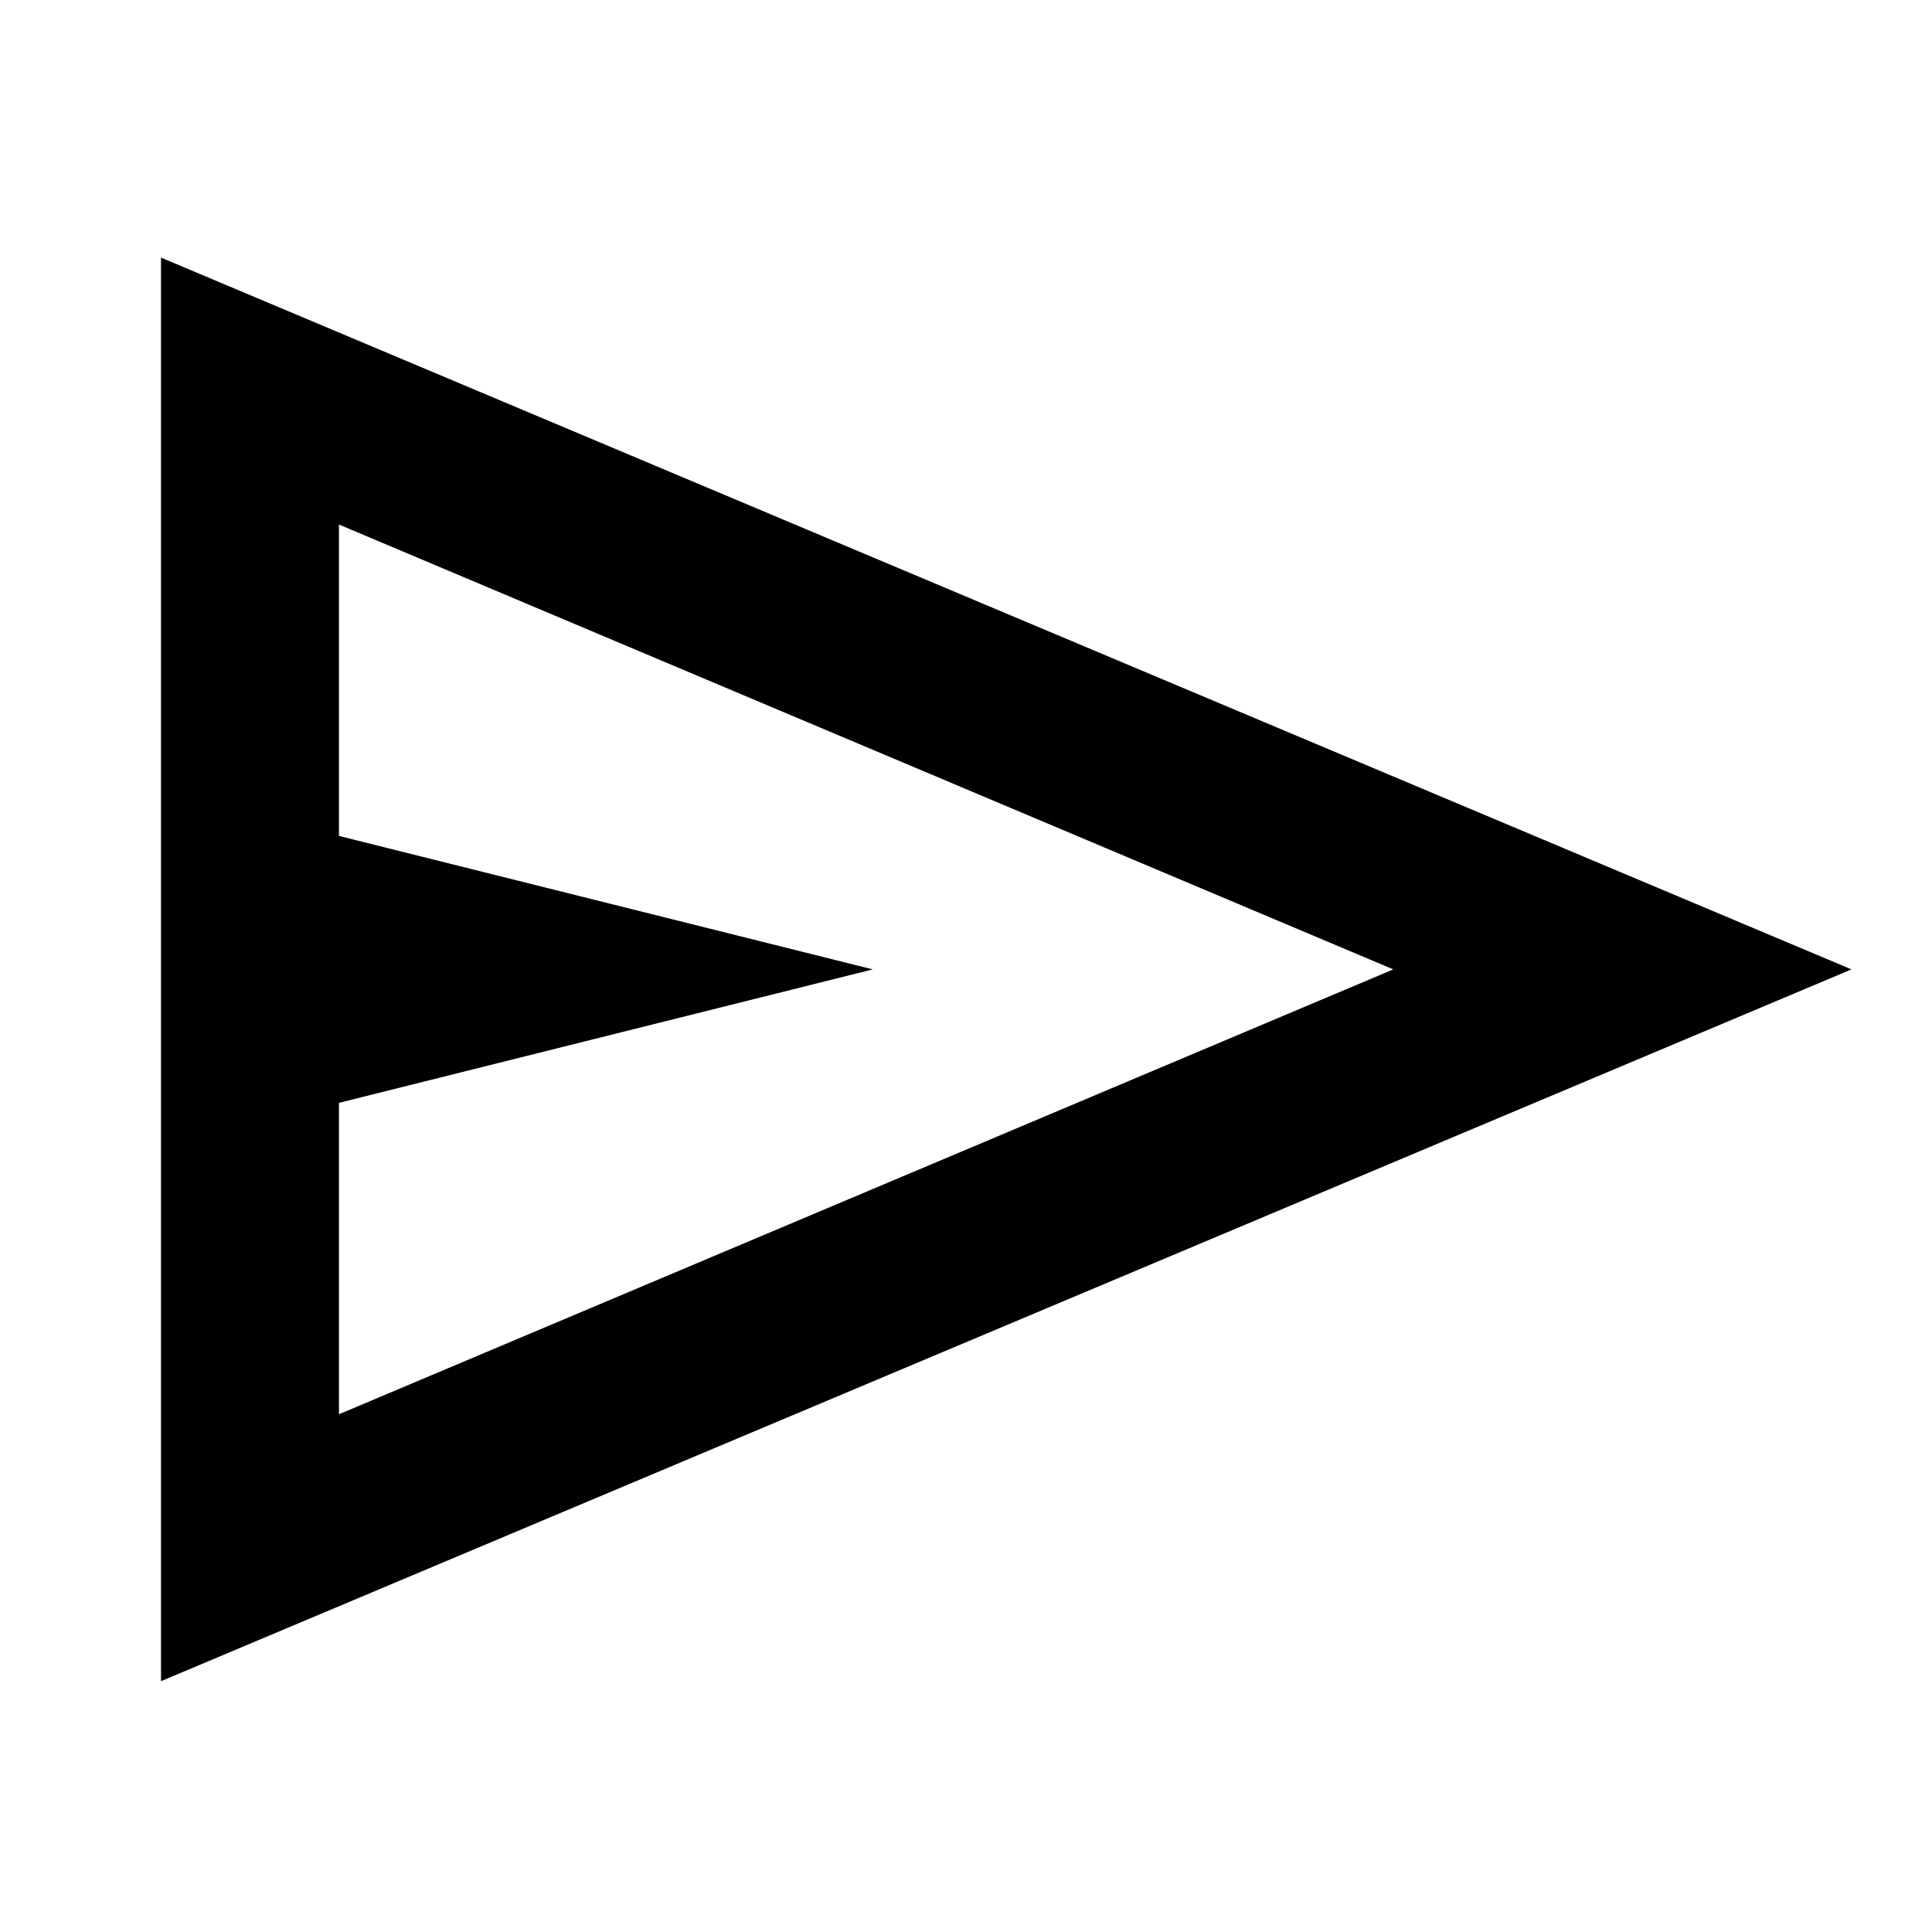
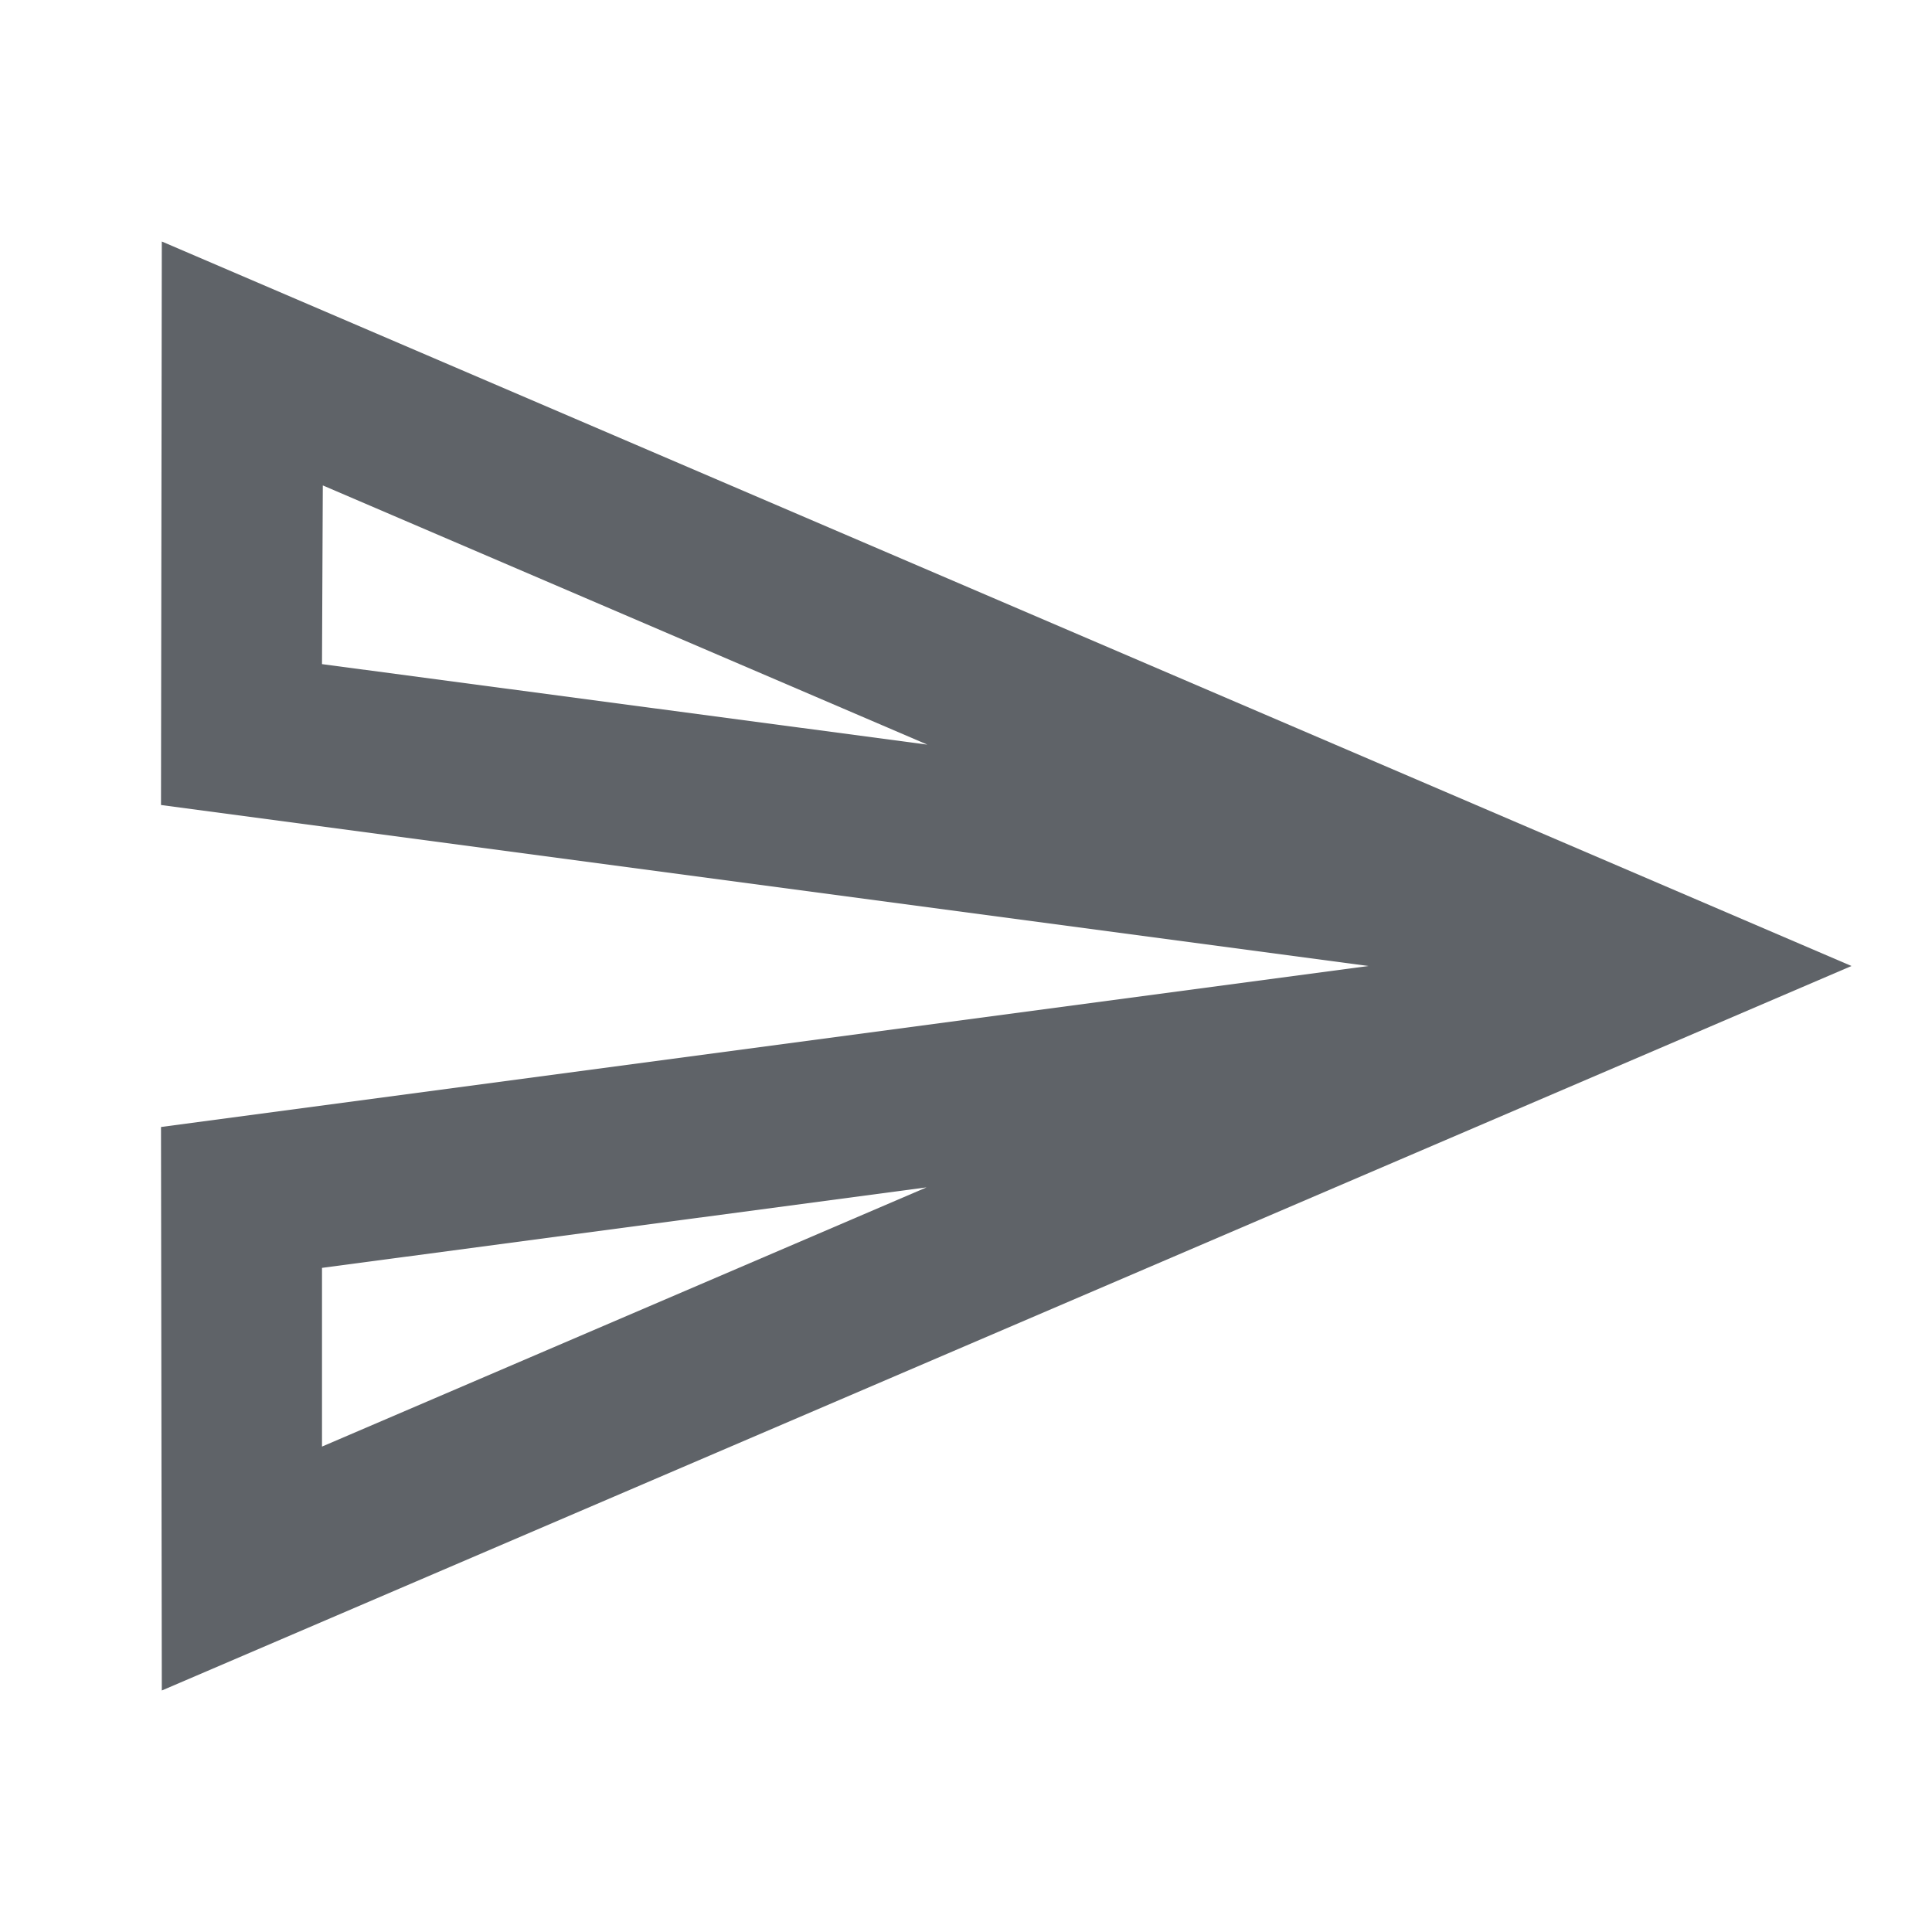
- <svg xmlns="http://www.w3.org/2000/svg" width="24" height="24" viewBox="0 0 24 24" version="1.1" xml:space="preserve" style="fill-rule:evenodd;clip-rule:evenodd;stroke-linejoin:round;stroke-miterlimit:2;">
-   <g transform="matrix(0.0276316,0,0,0.0276316,-1.31579,25.3053)">
-     <path d="M120,-160L120,-800L880,-480L120,-160ZM200,-280L674,-480L200,-680L200,-540L440,-480L200,-420L200,-280ZM200,-280L200,-680L200,-280Z" style="fill-rule:nonzero;" />
-   </g>
+ <svg xmlns="http://www.w3.org/2000/svg" height="24px" viewBox="0 0 24 24" width="24px" fill="#5f6368">
+   <path d="M0 0h24v24H0V0z" fill="none" />
+   <path d="M4.01 6.03l7.51 3.22-7.52-1 .01-2.22m7.5 8.72L4 17.97v-2.22l7.51-1M2.01 3L2 10l15 2-15 2 .01 7L23 12 2.01 3z" />
</svg>
